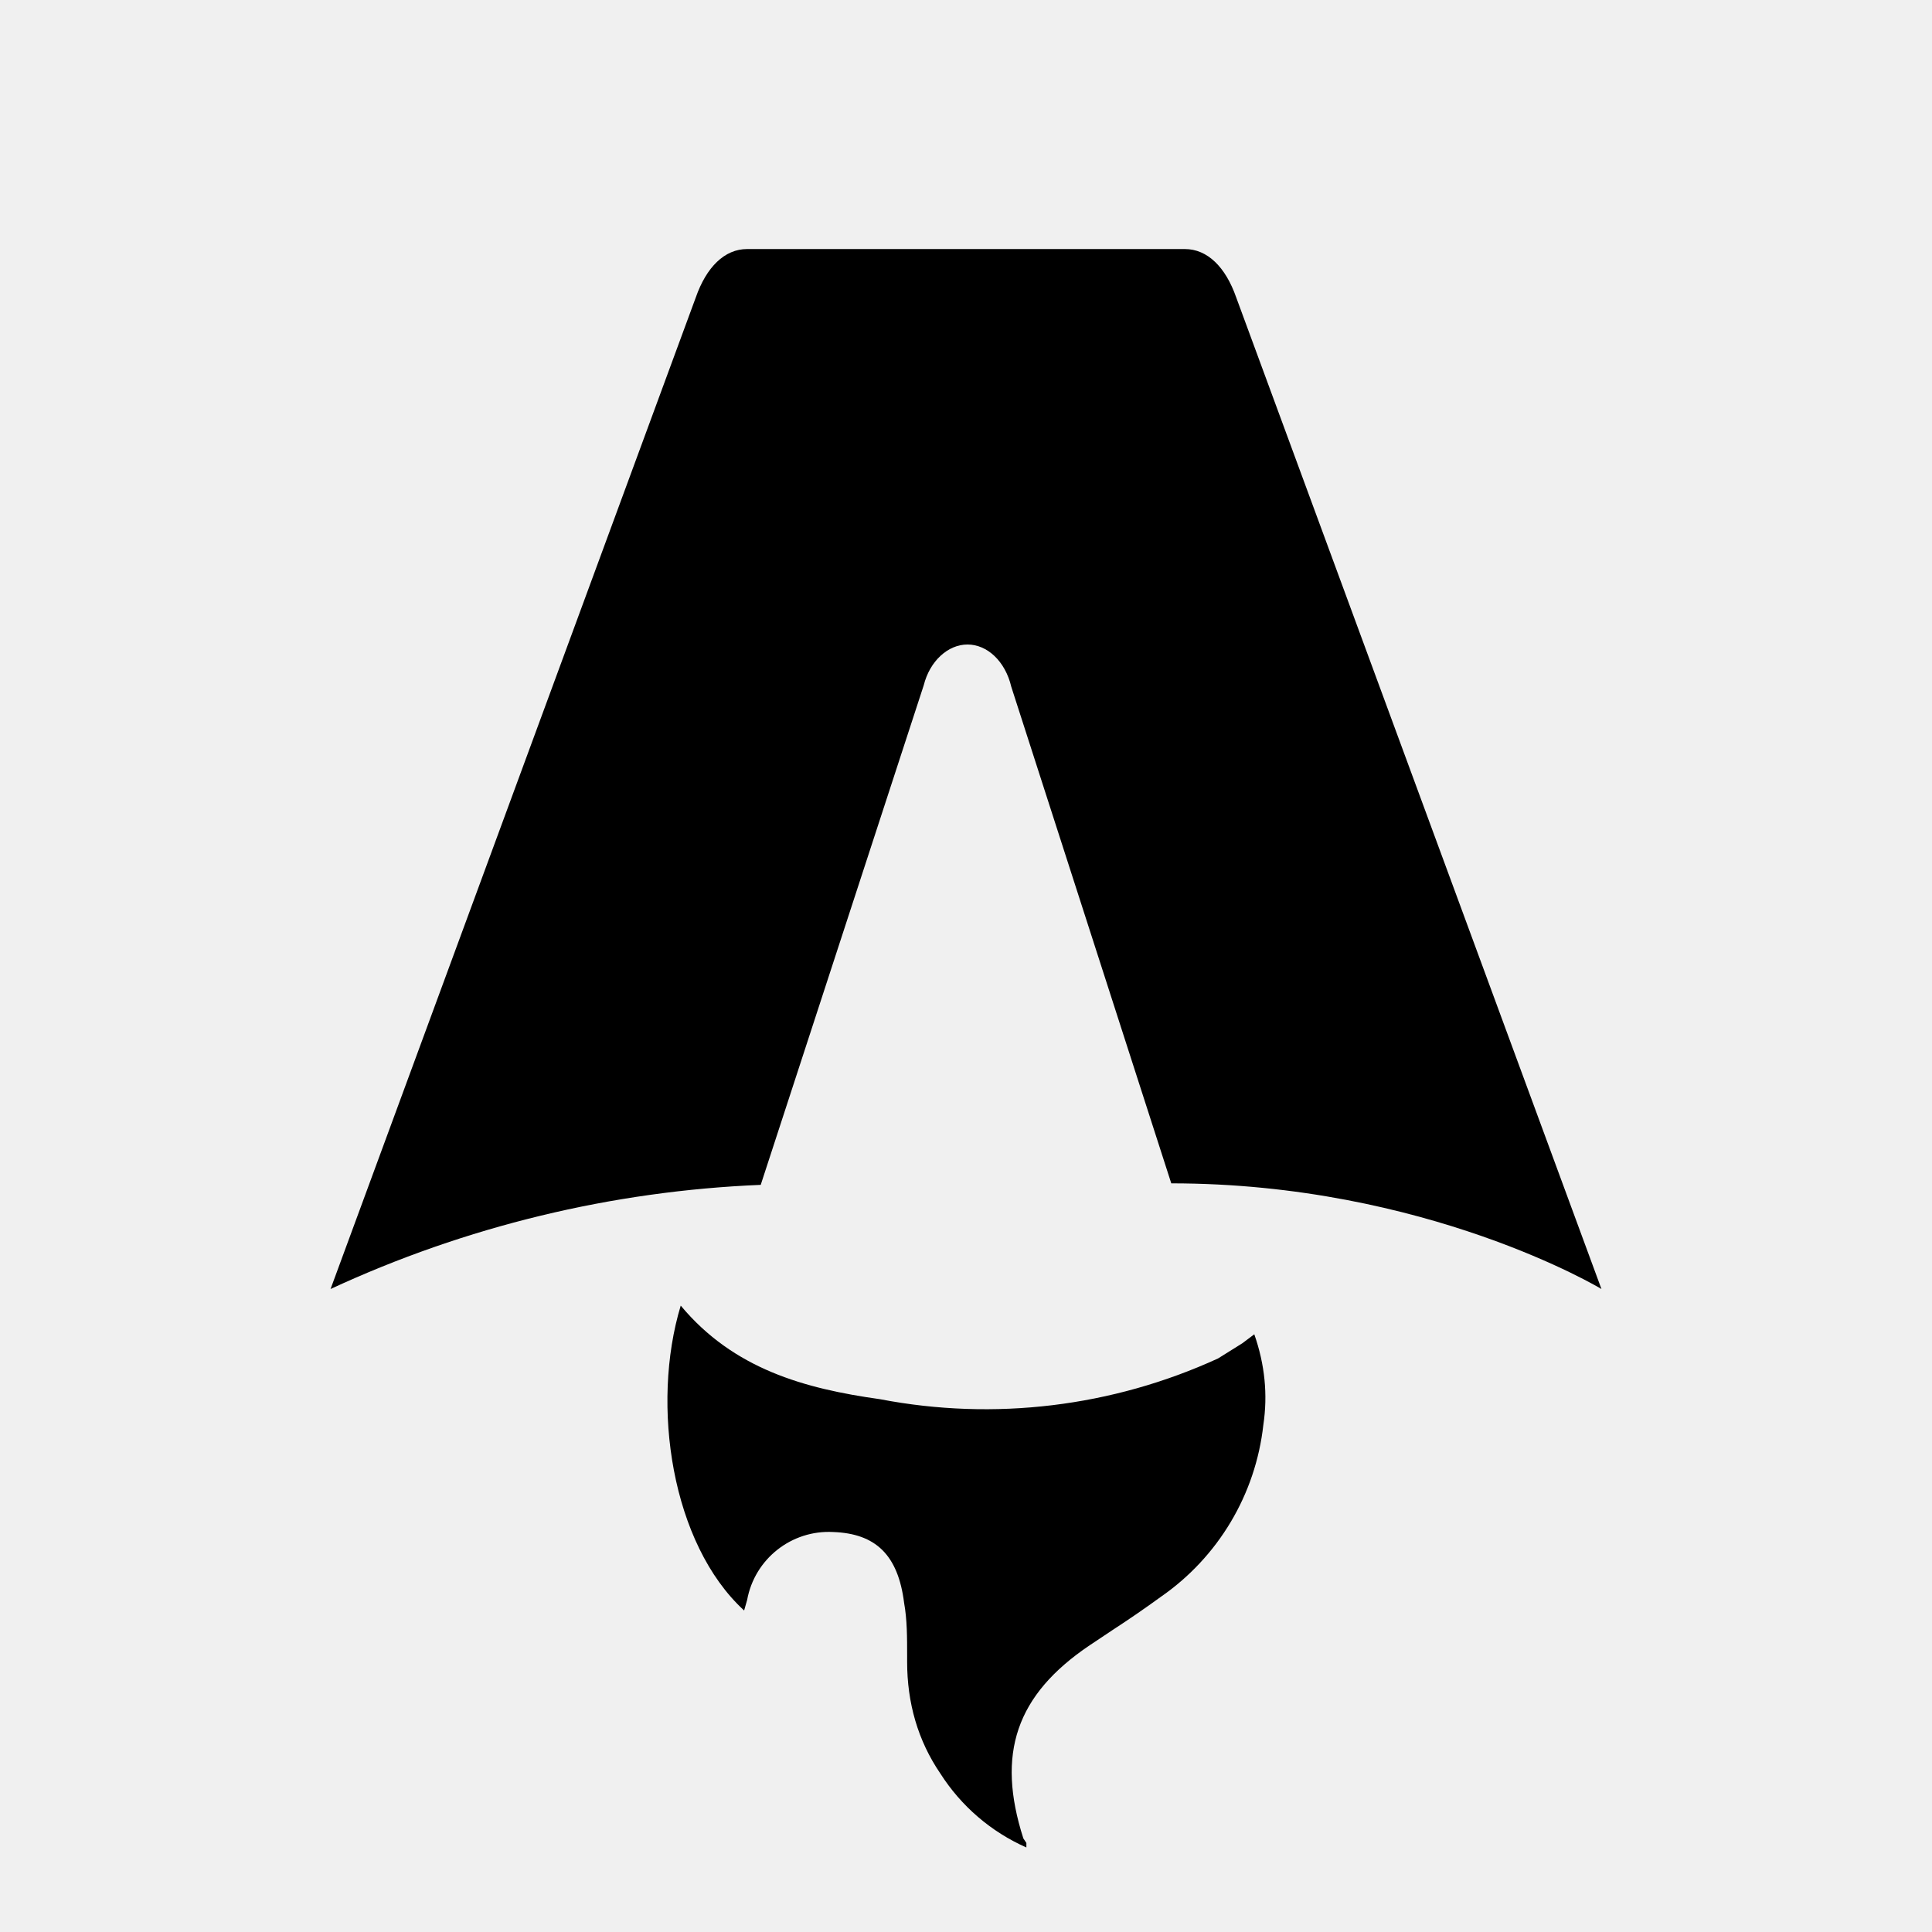
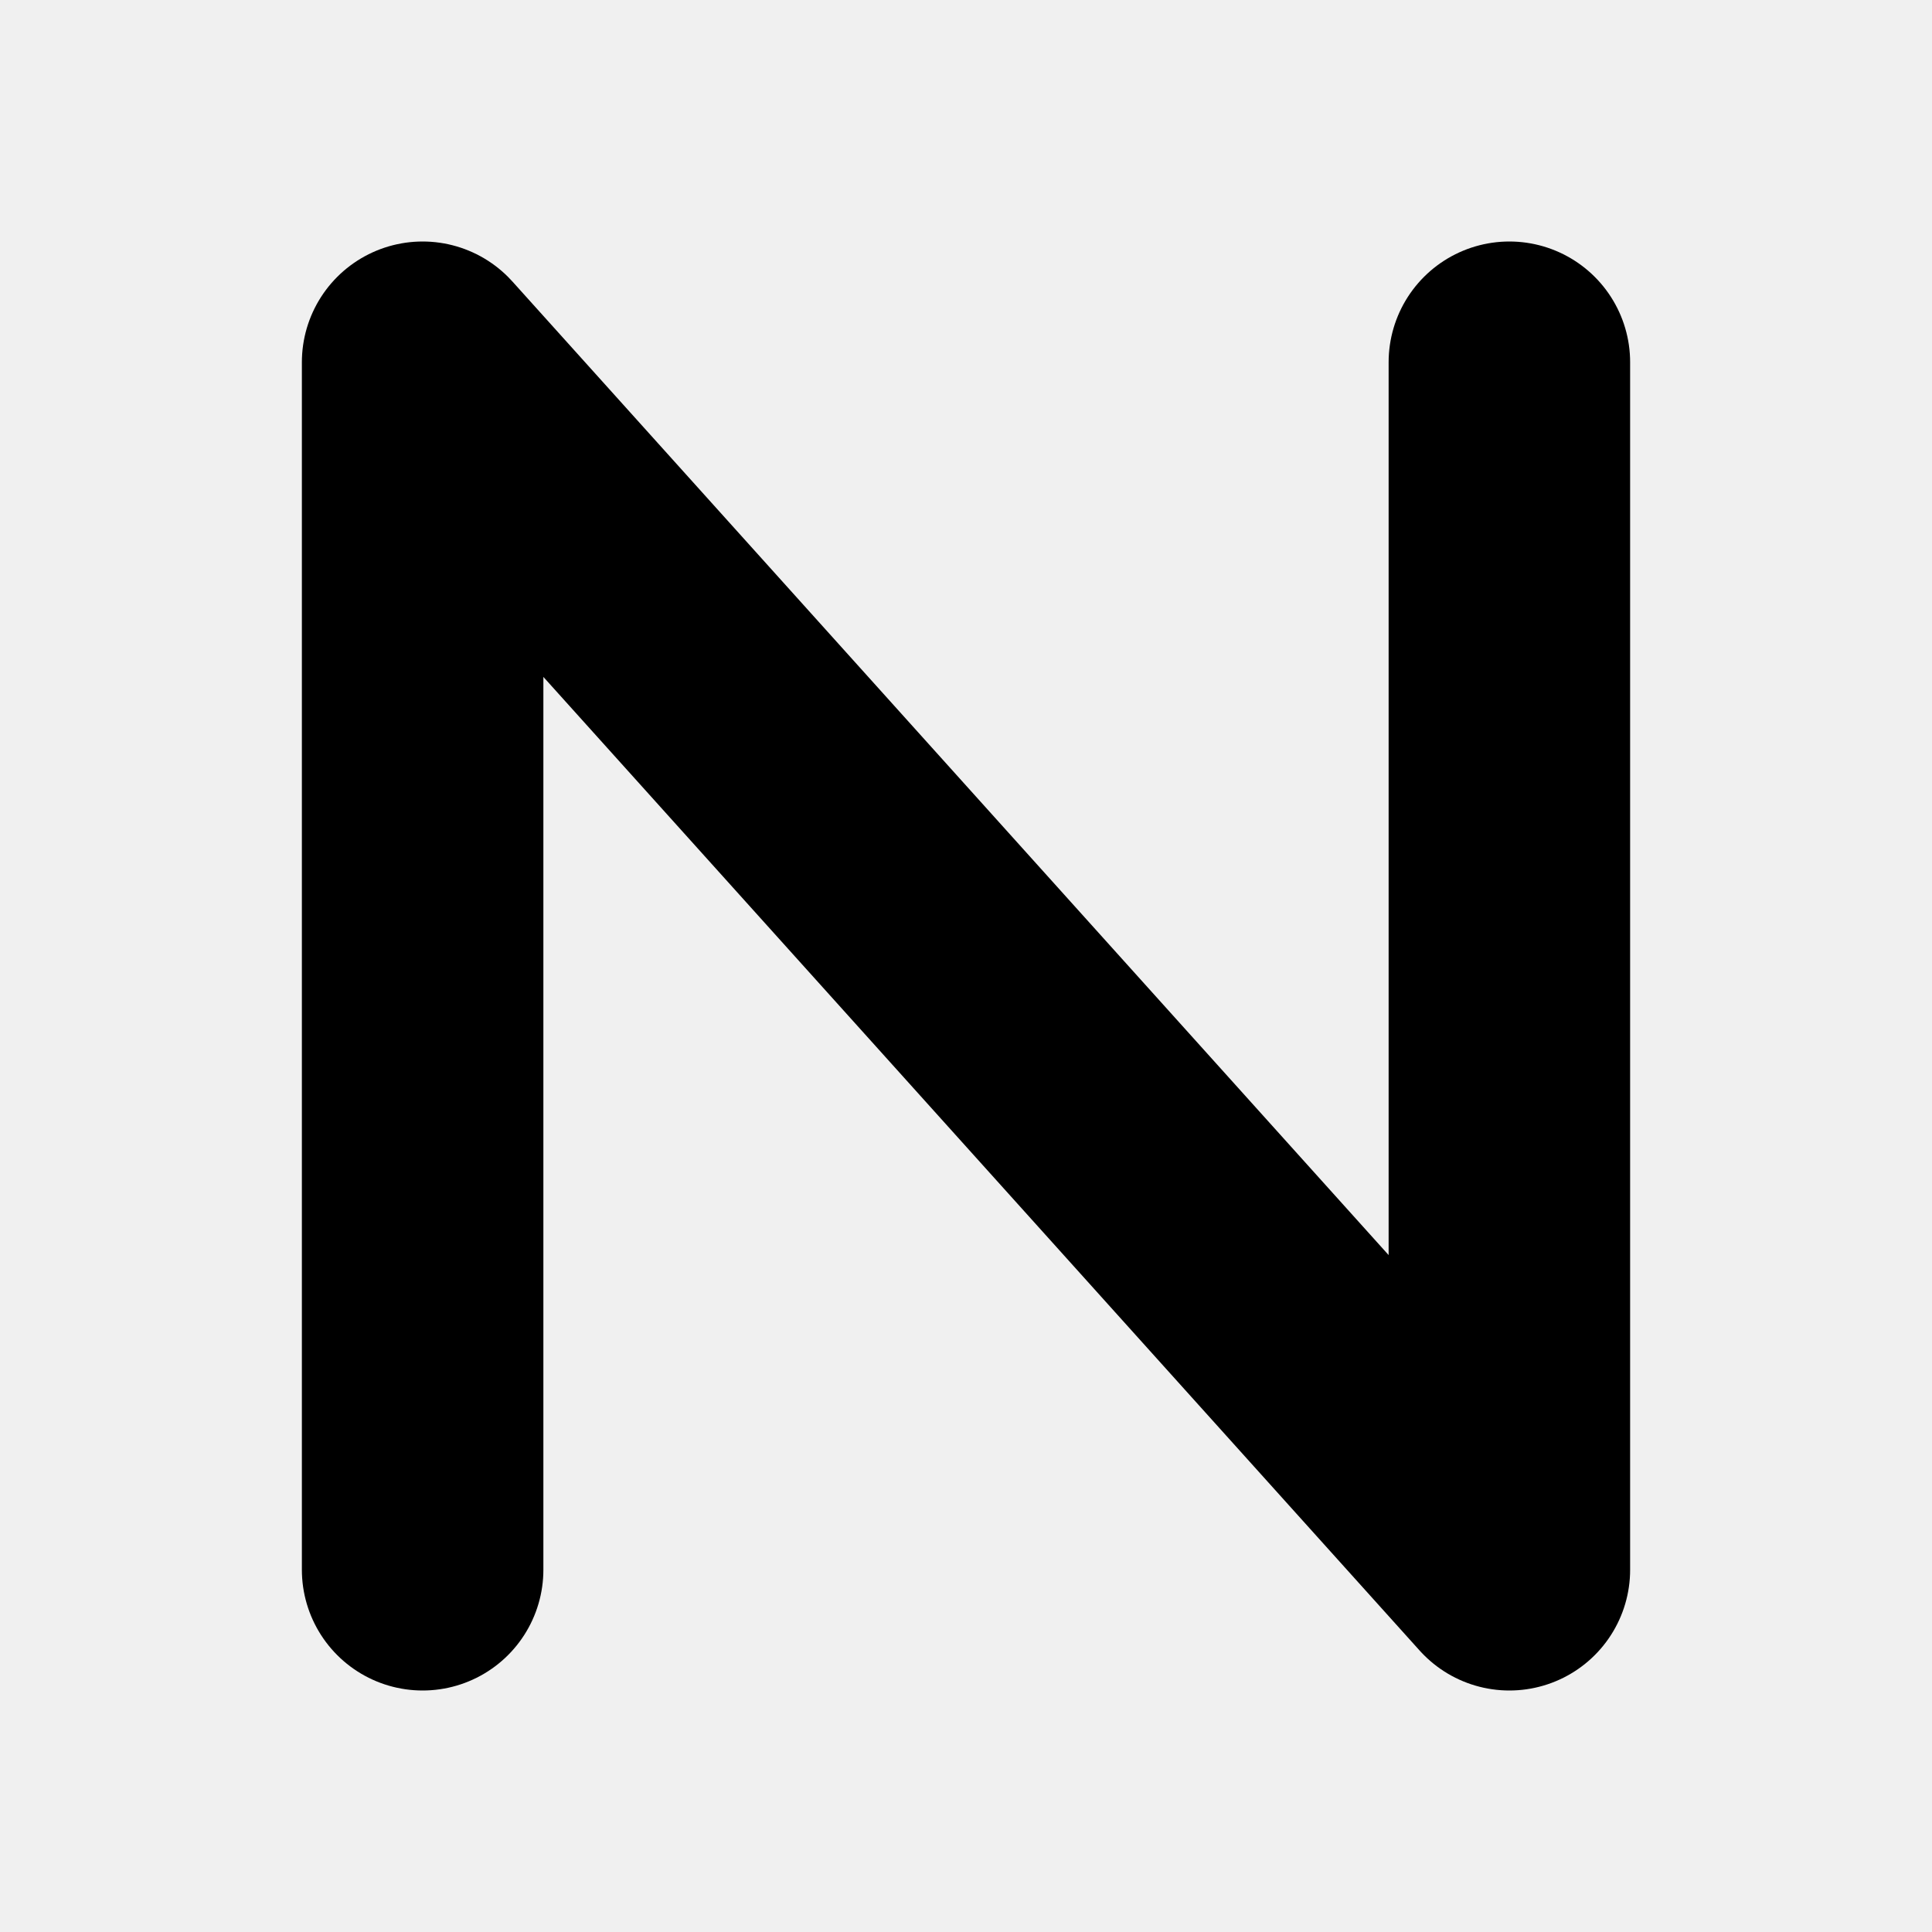
- <svg xmlns="http://www.w3.org/2000/svg" fill="none" viewBox="0 0 128 128">
-   <path d="M50.4 78.5a75.1 75.1 0 0 0-28.5 6.9l24.2-65.7c.7-2 1.9-3.2 3.4-3.2h29c1.5 0 2.7 1.2 3.4 3.2l24.2 65.7s-11.6-7-28.5-7L67 45.5c-.4-1.7-1.6-2.8-2.9-2.8-1.3 0-2.5 1.1-2.9 2.7L50.4 78.5Zm-1.1 28.2Zm-4.2-20.2c-2 6.6-.6 15.8 4.2 20.2a17.5 17.5 0 0 1 .2-.7 5.5 5.5 0 0 1 5.7-4.5c2.8.1 4.3 1.5 4.7 4.7.2 1.1.2 2.3.2 3.5v.4c0 2.7.7 5.2 2.2 7.4a13 13 0 0 0 5.7 4.9v-.3l-.2-.3c-1.8-5.6-.5-9.5 4.4-12.8l1.5-1a73 73 0 0 0 3.2-2.2 16 16 0 0 0 6.8-11.4c.3-2 .1-4-.6-6l-.8.6-1.6 1a37 37 0 0 1-22.4 2.7c-5-.7-9.7-2-13.2-6.2Z" />
+ <svg xmlns="http://www.w3.org/2000/svg" fill="none" viewBox="0 0 128 128" aria-hidden="true">
+   <path d="M28 104V24L100 104V24" />
  <style>
-         path { fill: #000; }
-         @media (prefers-color-scheme: dark) {
-             path { fill: #FFF; }
-         }
-     </style>
+     path {
+       stroke: #000;
+       stroke-width: 16;
+       stroke-linecap: round;
+       stroke-linejoin: round;
+     }
+ 
+     @media (prefers-color-scheme: dark) {
+       path {
+         stroke: #fff;
+       }
+     }
+   </style>
</svg>
